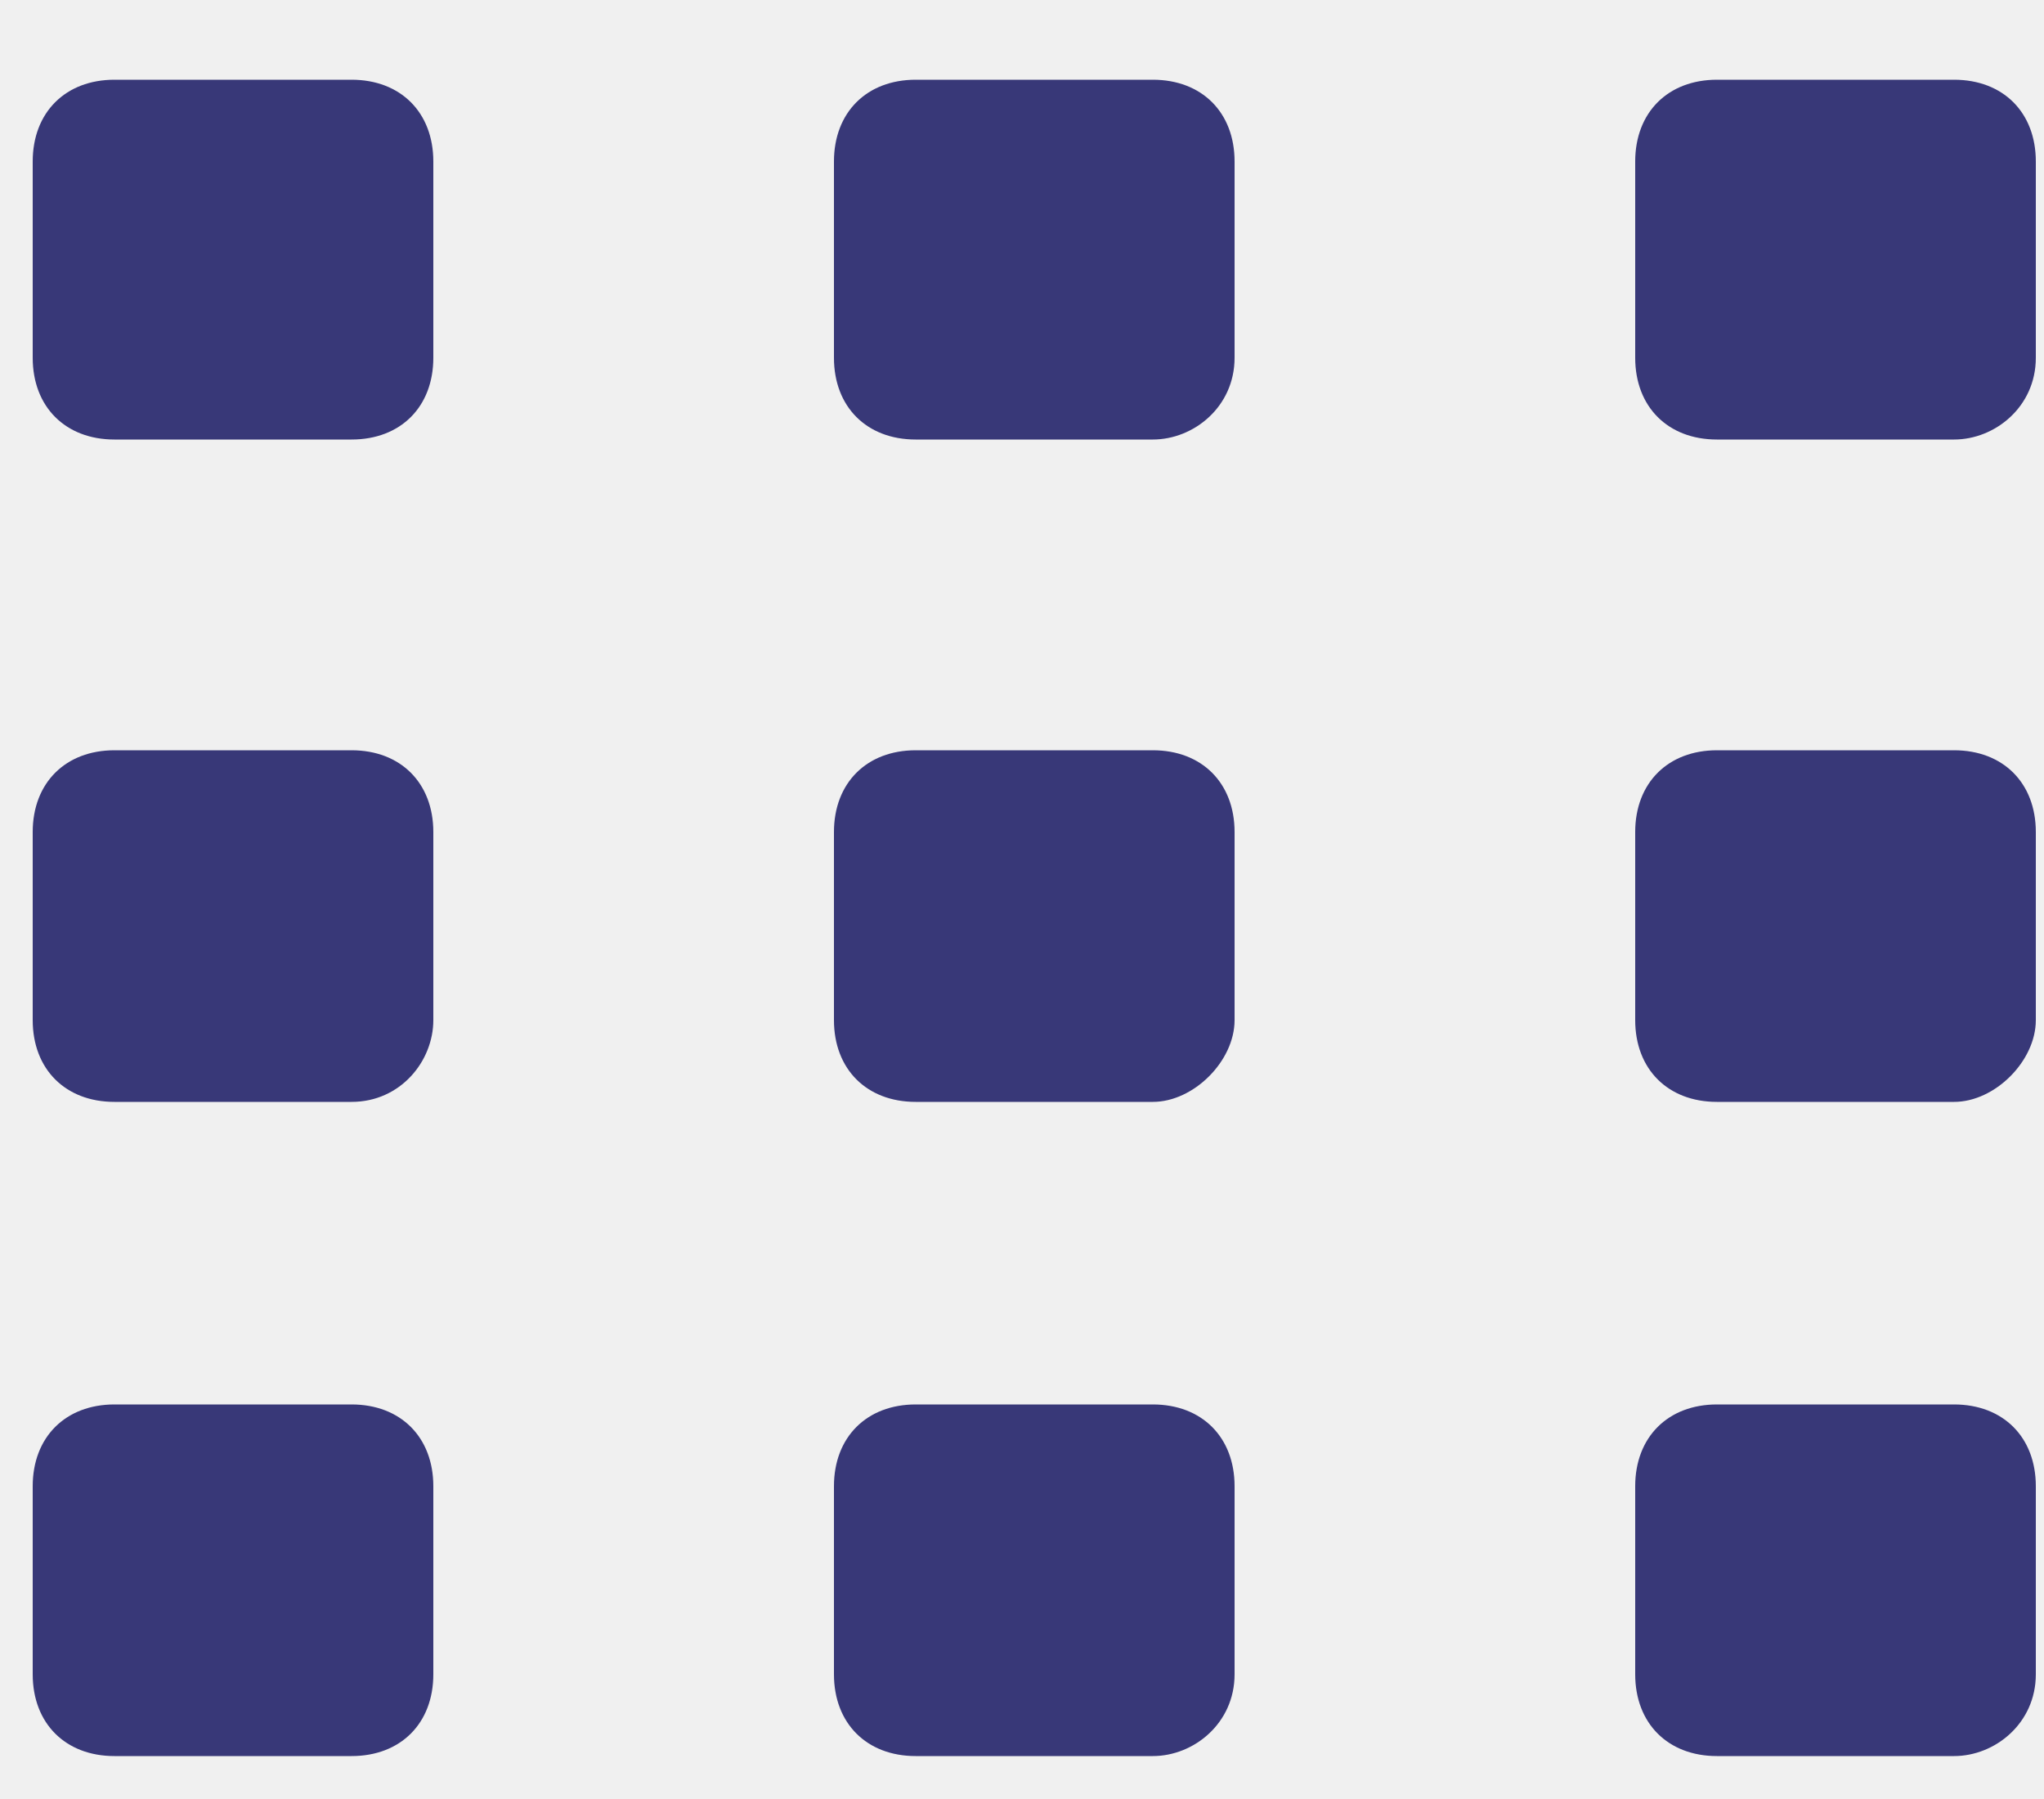
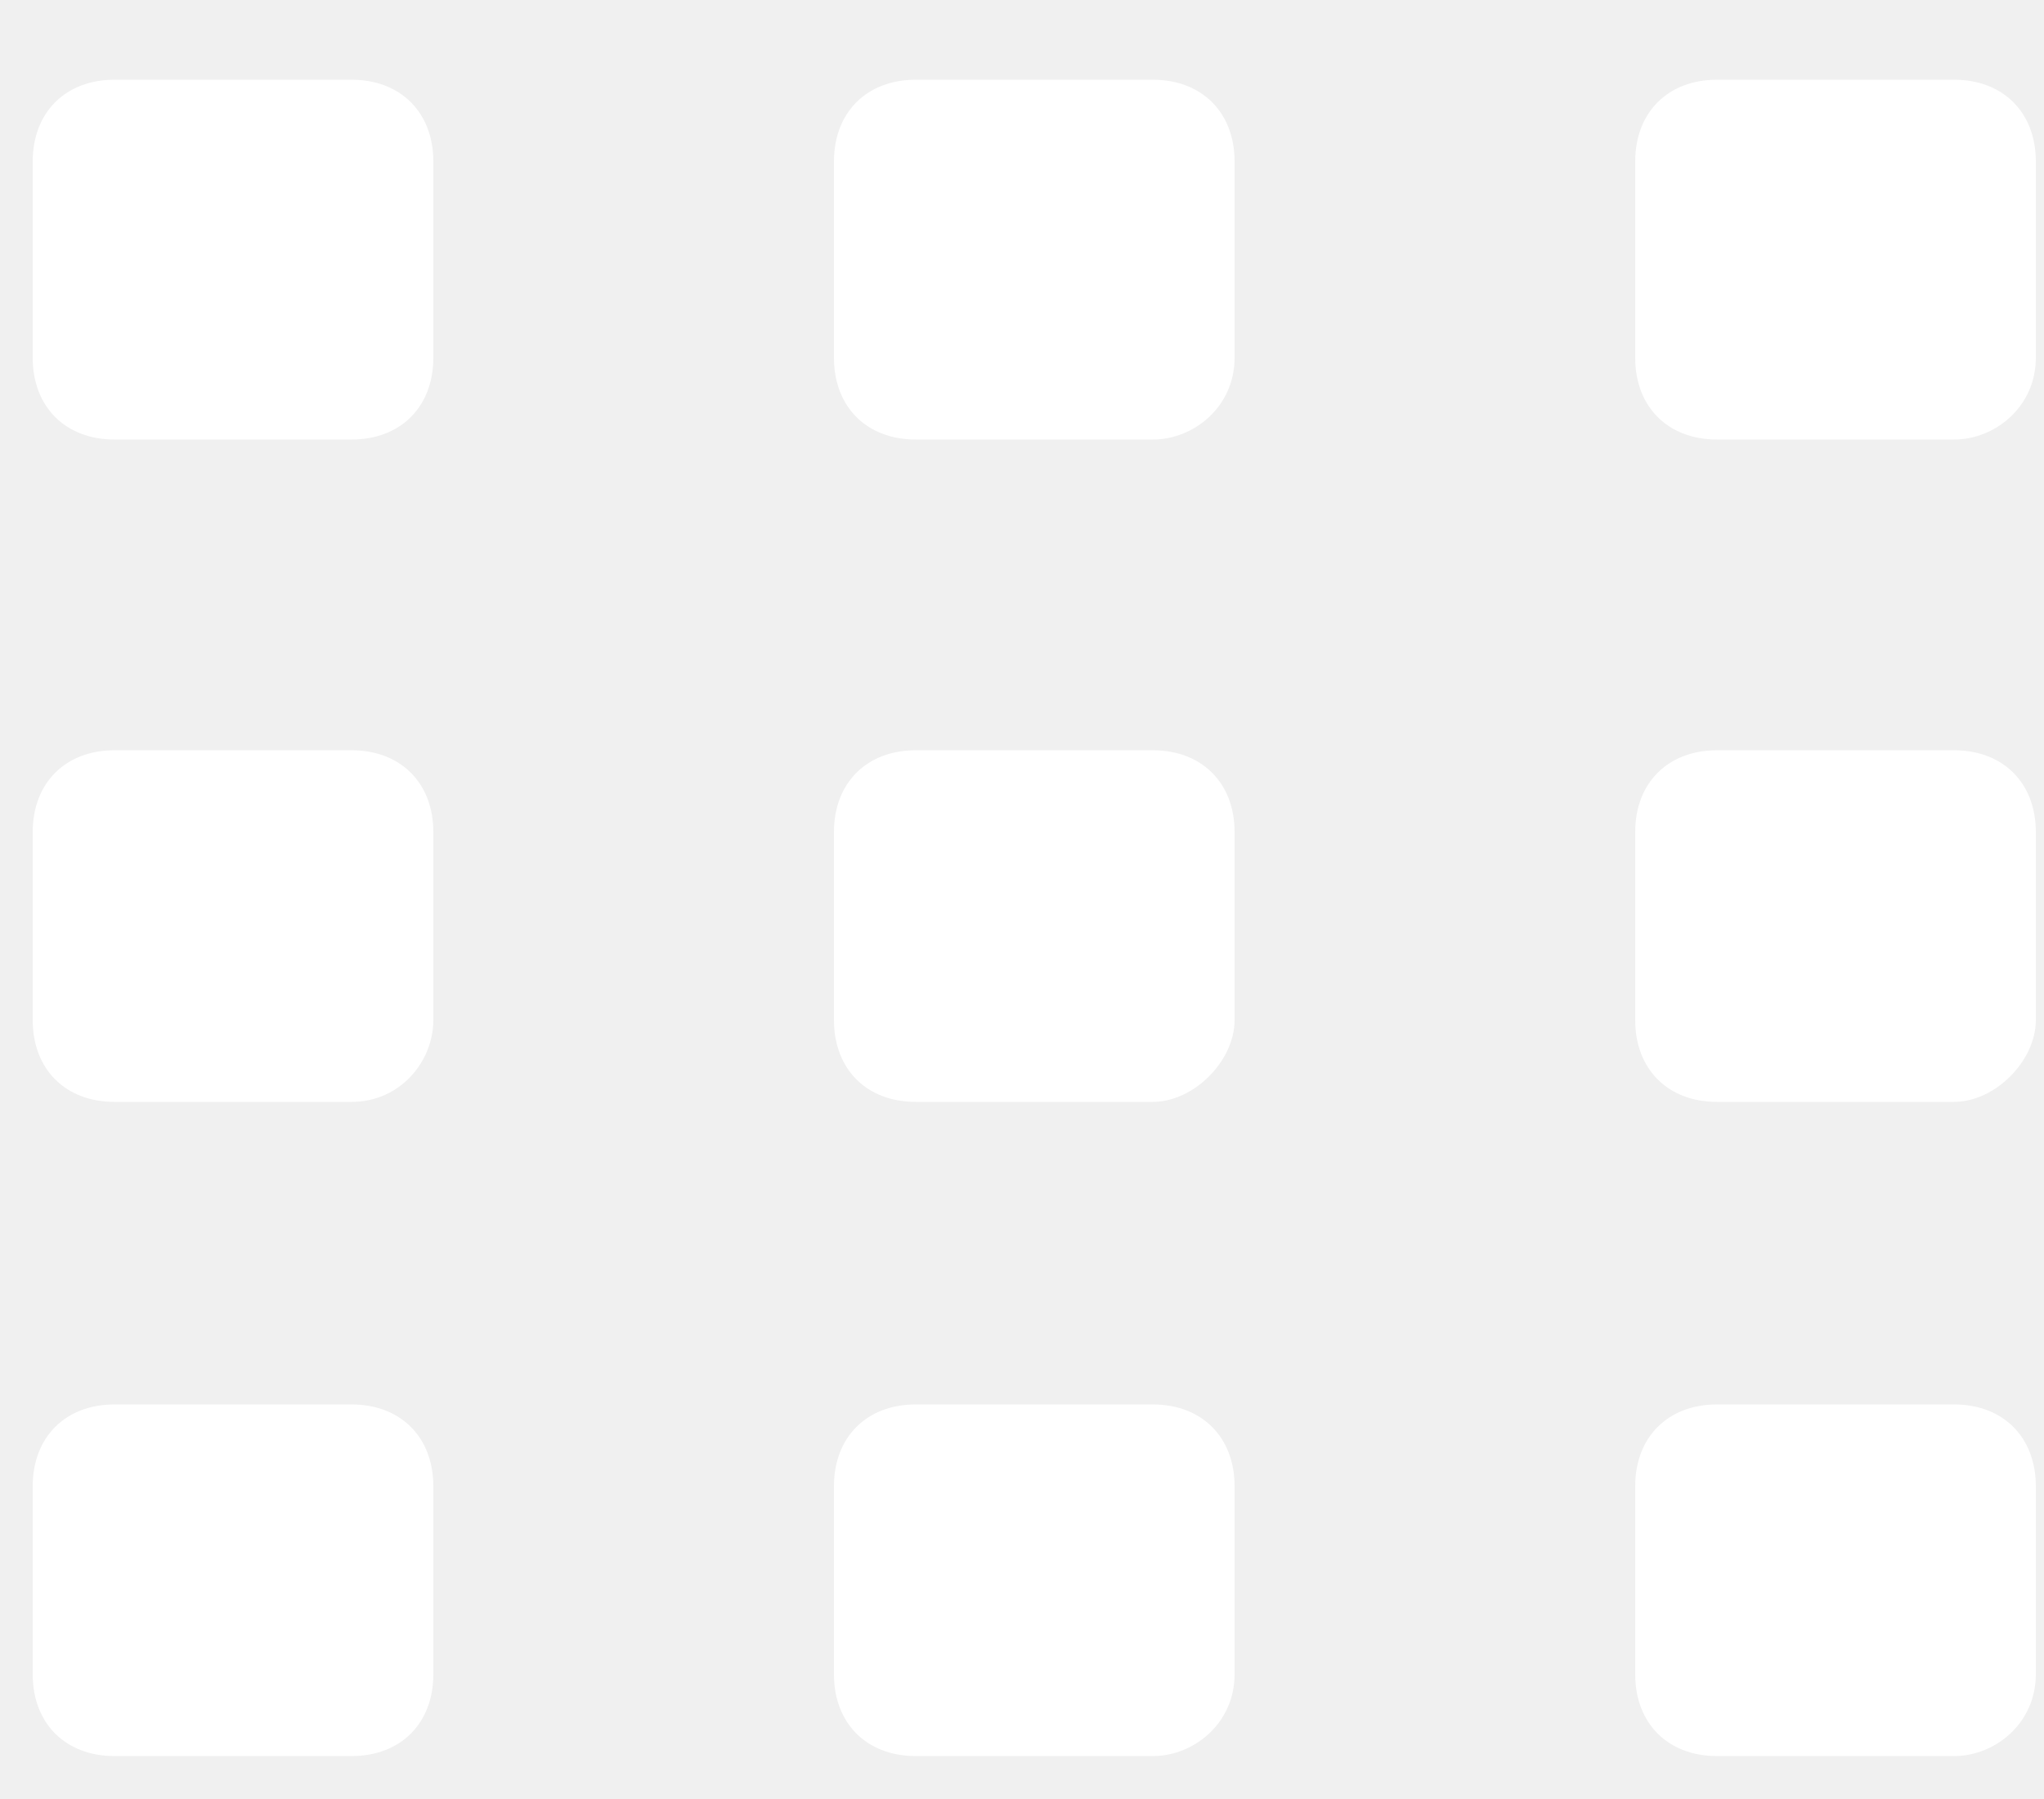
<svg xmlns="http://www.w3.org/2000/svg" width="25" height="22" viewBox="0 0 25 22" fill="none">
-   <path d="M4.3 5.375H1.4C0.8 5.375 0.4 4.975 0.4 4.375V1.975C0.4 1.375 0.8 0.975 1.4 0.975H4.3C4.9 0.975 5.3 1.375 5.3 1.975V4.375C5.3 4.975 4.9 5.375 4.3 5.375Z" fill="#383878" />
-   <path d="M4.3 13.475H1.4C0.8 13.475 0.4 13.075 0.4 12.475V10.175C0.4 9.575 0.8 9.175 1.4 9.175H4.3C4.9 9.175 5.3 9.575 5.3 10.175V12.475C5.3 12.975 4.9 13.475 4.3 13.475Z" fill="#383878" />
-   <path d="M4.3 21.475H1.4C0.8 21.475 0.4 21.075 0.4 20.475V18.175C0.4 17.575 0.8 17.175 1.4 17.175H4.3C4.9 17.175 5.3 17.575 5.3 18.175V20.475C5.3 21.075 4.9 21.475 4.3 21.475Z" fill="#383878" />
-   <path d="M14.1 5.375H11.2C10.6 5.375 10.2 4.975 10.2 4.375V1.975C10.2 1.375 10.6 0.975 11.2 0.975H14.1C14.7 0.975 15.1 1.375 15.1 1.975V4.375C15.1 4.975 14.6 5.375 14.1 5.375Z" fill="#383878" />
-   <path d="M14.1 13.475H11.2C10.6 13.475 10.2 13.075 10.2 12.475V10.175C10.2 9.575 10.6 9.175 11.2 9.175H14.1C14.7 9.175 15.1 9.575 15.1 10.175V12.475C15.1 12.975 14.6 13.475 14.1 13.475Z" fill="#383878" />
-   <path d="M14.1 21.475H11.2C10.6 21.475 10.2 21.075 10.2 20.475V18.175C10.2 17.575 10.6 17.175 11.2 17.175H14.1C14.7 17.175 15.1 17.575 15.1 18.175V20.475C15.1 21.075 14.6 21.475 14.1 21.475Z" fill="#383878" />
-   <path d="M23.9 5.375H21C20.4 5.375 20 4.975 20 4.375V1.975C20 1.375 20.4 0.975 21 0.975H23.9C24.5 0.975 24.9 1.375 24.9 1.975V4.375C24.9 4.975 24.4 5.375 23.9 5.375Z" fill="#383878" />
-   <path d="M23.9 13.475H21C20.4 13.475 20 13.075 20 12.475V10.175C20 9.575 20.4 9.175 21 9.175H23.9C24.5 9.175 24.9 9.575 24.9 10.175V12.475C24.9 12.975 24.4 13.475 23.9 13.475Z" fill="#383878" />
-   <path d="M23.9 21.475H21C20.4 21.475 20 21.075 20 20.475V18.175C20 17.575 20.4 17.175 21 17.175H23.9C24.5 17.175 24.9 17.575 24.9 18.175V20.475C24.9 21.075 24.4 21.475 23.9 21.475Z" fill="#383878" />
+   <path d="M4.3 5.375H1.4C0.8 5.375 0.4 4.975 0.4 4.375V1.975C0.4 1.375 0.8 0.975 1.4 0.975H4.3C4.9 0.975 5.3 1.375 5.3 1.975V4.375C5.3 4.975 4.9 5.375 4.3 5.375Z" fill="#FFFFFF" />
+   <path d="M4.3 13.475H1.4C0.8 13.475 0.4 13.075 0.4 12.475V10.175C0.4 9.575 0.8 9.175 1.4 9.175H4.3C4.9 9.175 5.3 9.575 5.3 10.175V12.475C5.3 12.975 4.9 13.475 4.3 13.475Z" fill="#FFFFFF" />
+   <path d="M4.3 21.475H1.4C0.8 21.475 0.4 21.075 0.4 20.475V18.175C0.4 17.575 0.8 17.175 1.4 17.175H4.3C4.9 17.175 5.3 17.575 5.3 18.175V20.475C5.3 21.075 4.9 21.475 4.3 21.475Z" fill="#FFFFFF" />
+   <path d="M14.1 5.375H11.2C10.6 5.375 10.2 4.975 10.2 4.375V1.975C10.2 1.375 10.6 0.975 11.2 0.975H14.1C14.7 0.975 15.1 1.375 15.1 1.975V4.375C15.1 4.975 14.6 5.375 14.1 5.375Z" fill="#FFFFFF" />
+   <path d="M14.1 13.475H11.2C10.6 13.475 10.2 13.075 10.2 12.475V10.175C10.2 9.575 10.6 9.175 11.2 9.175H14.1C14.7 9.175 15.1 9.575 15.1 10.175V12.475C15.1 12.975 14.6 13.475 14.1 13.475Z" fill="#FFFFFF" />
+   <path d="M14.1 21.475H11.2C10.6 21.475 10.2 21.075 10.2 20.475V18.175C10.2 17.575 10.6 17.175 11.2 17.175H14.1C14.7 17.175 15.1 17.575 15.1 18.175V20.475C15.1 21.075 14.6 21.475 14.1 21.475Z" fill="#FFFFFF" />
+   <path d="M23.9 5.375H21C20.4 5.375 20 4.975 20 4.375V1.975C20 1.375 20.4 0.975 21 0.975H23.9C24.5 0.975 24.9 1.375 24.9 1.975V4.375C24.9 4.975 24.4 5.375 23.9 5.375Z" fill="#FFFFFF" />
+   <path d="M23.9 13.475H21C20.4 13.475 20 13.075 20 12.475V10.175C20 9.575 20.4 9.175 21 9.175H23.9C24.5 9.175 24.9 9.575 24.9 10.175V12.475C24.9 12.975 24.4 13.475 23.9 13.475Z" fill="#FFFFFF" />
+   <path d="M23.9 21.475H21C20.4 21.475 20 21.075 20 20.475V18.175C20 17.575 20.4 17.175 21 17.175H23.9C24.5 17.175 24.9 17.575 24.9 18.175V20.475C24.9 21.075 24.4 21.475 23.9 21.475Z" fill="#FFFFFF" />
</svg>
